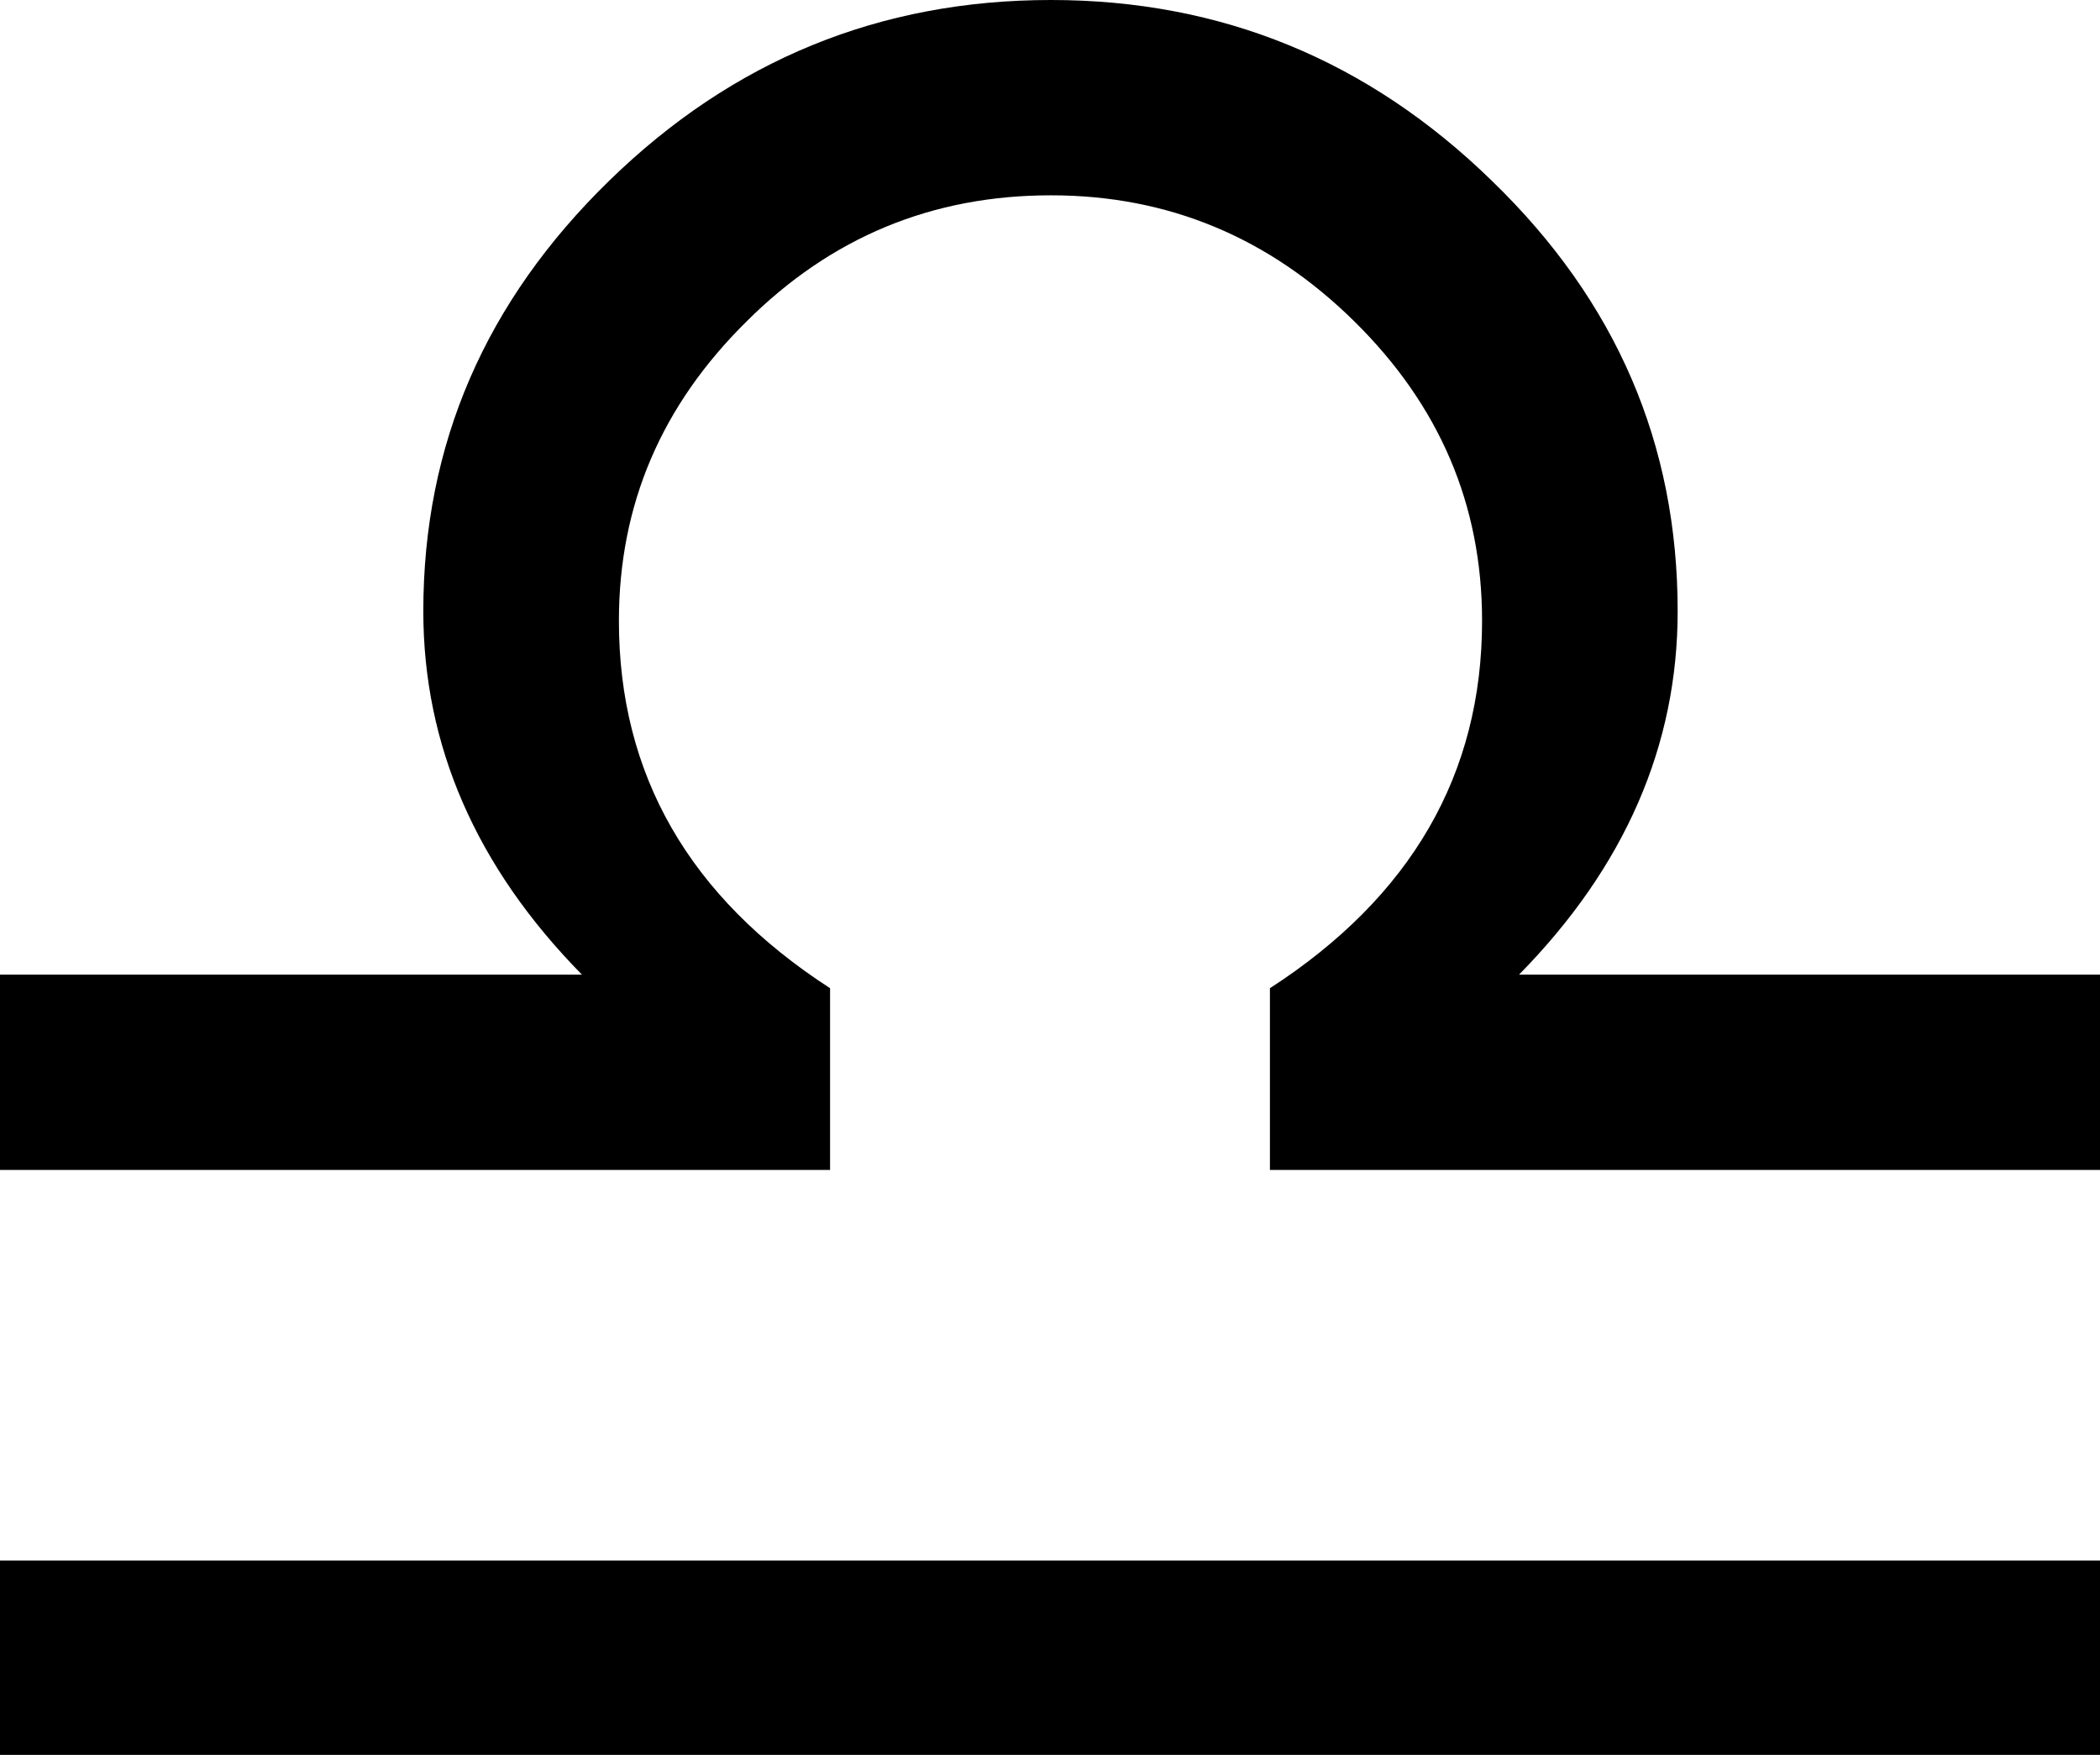
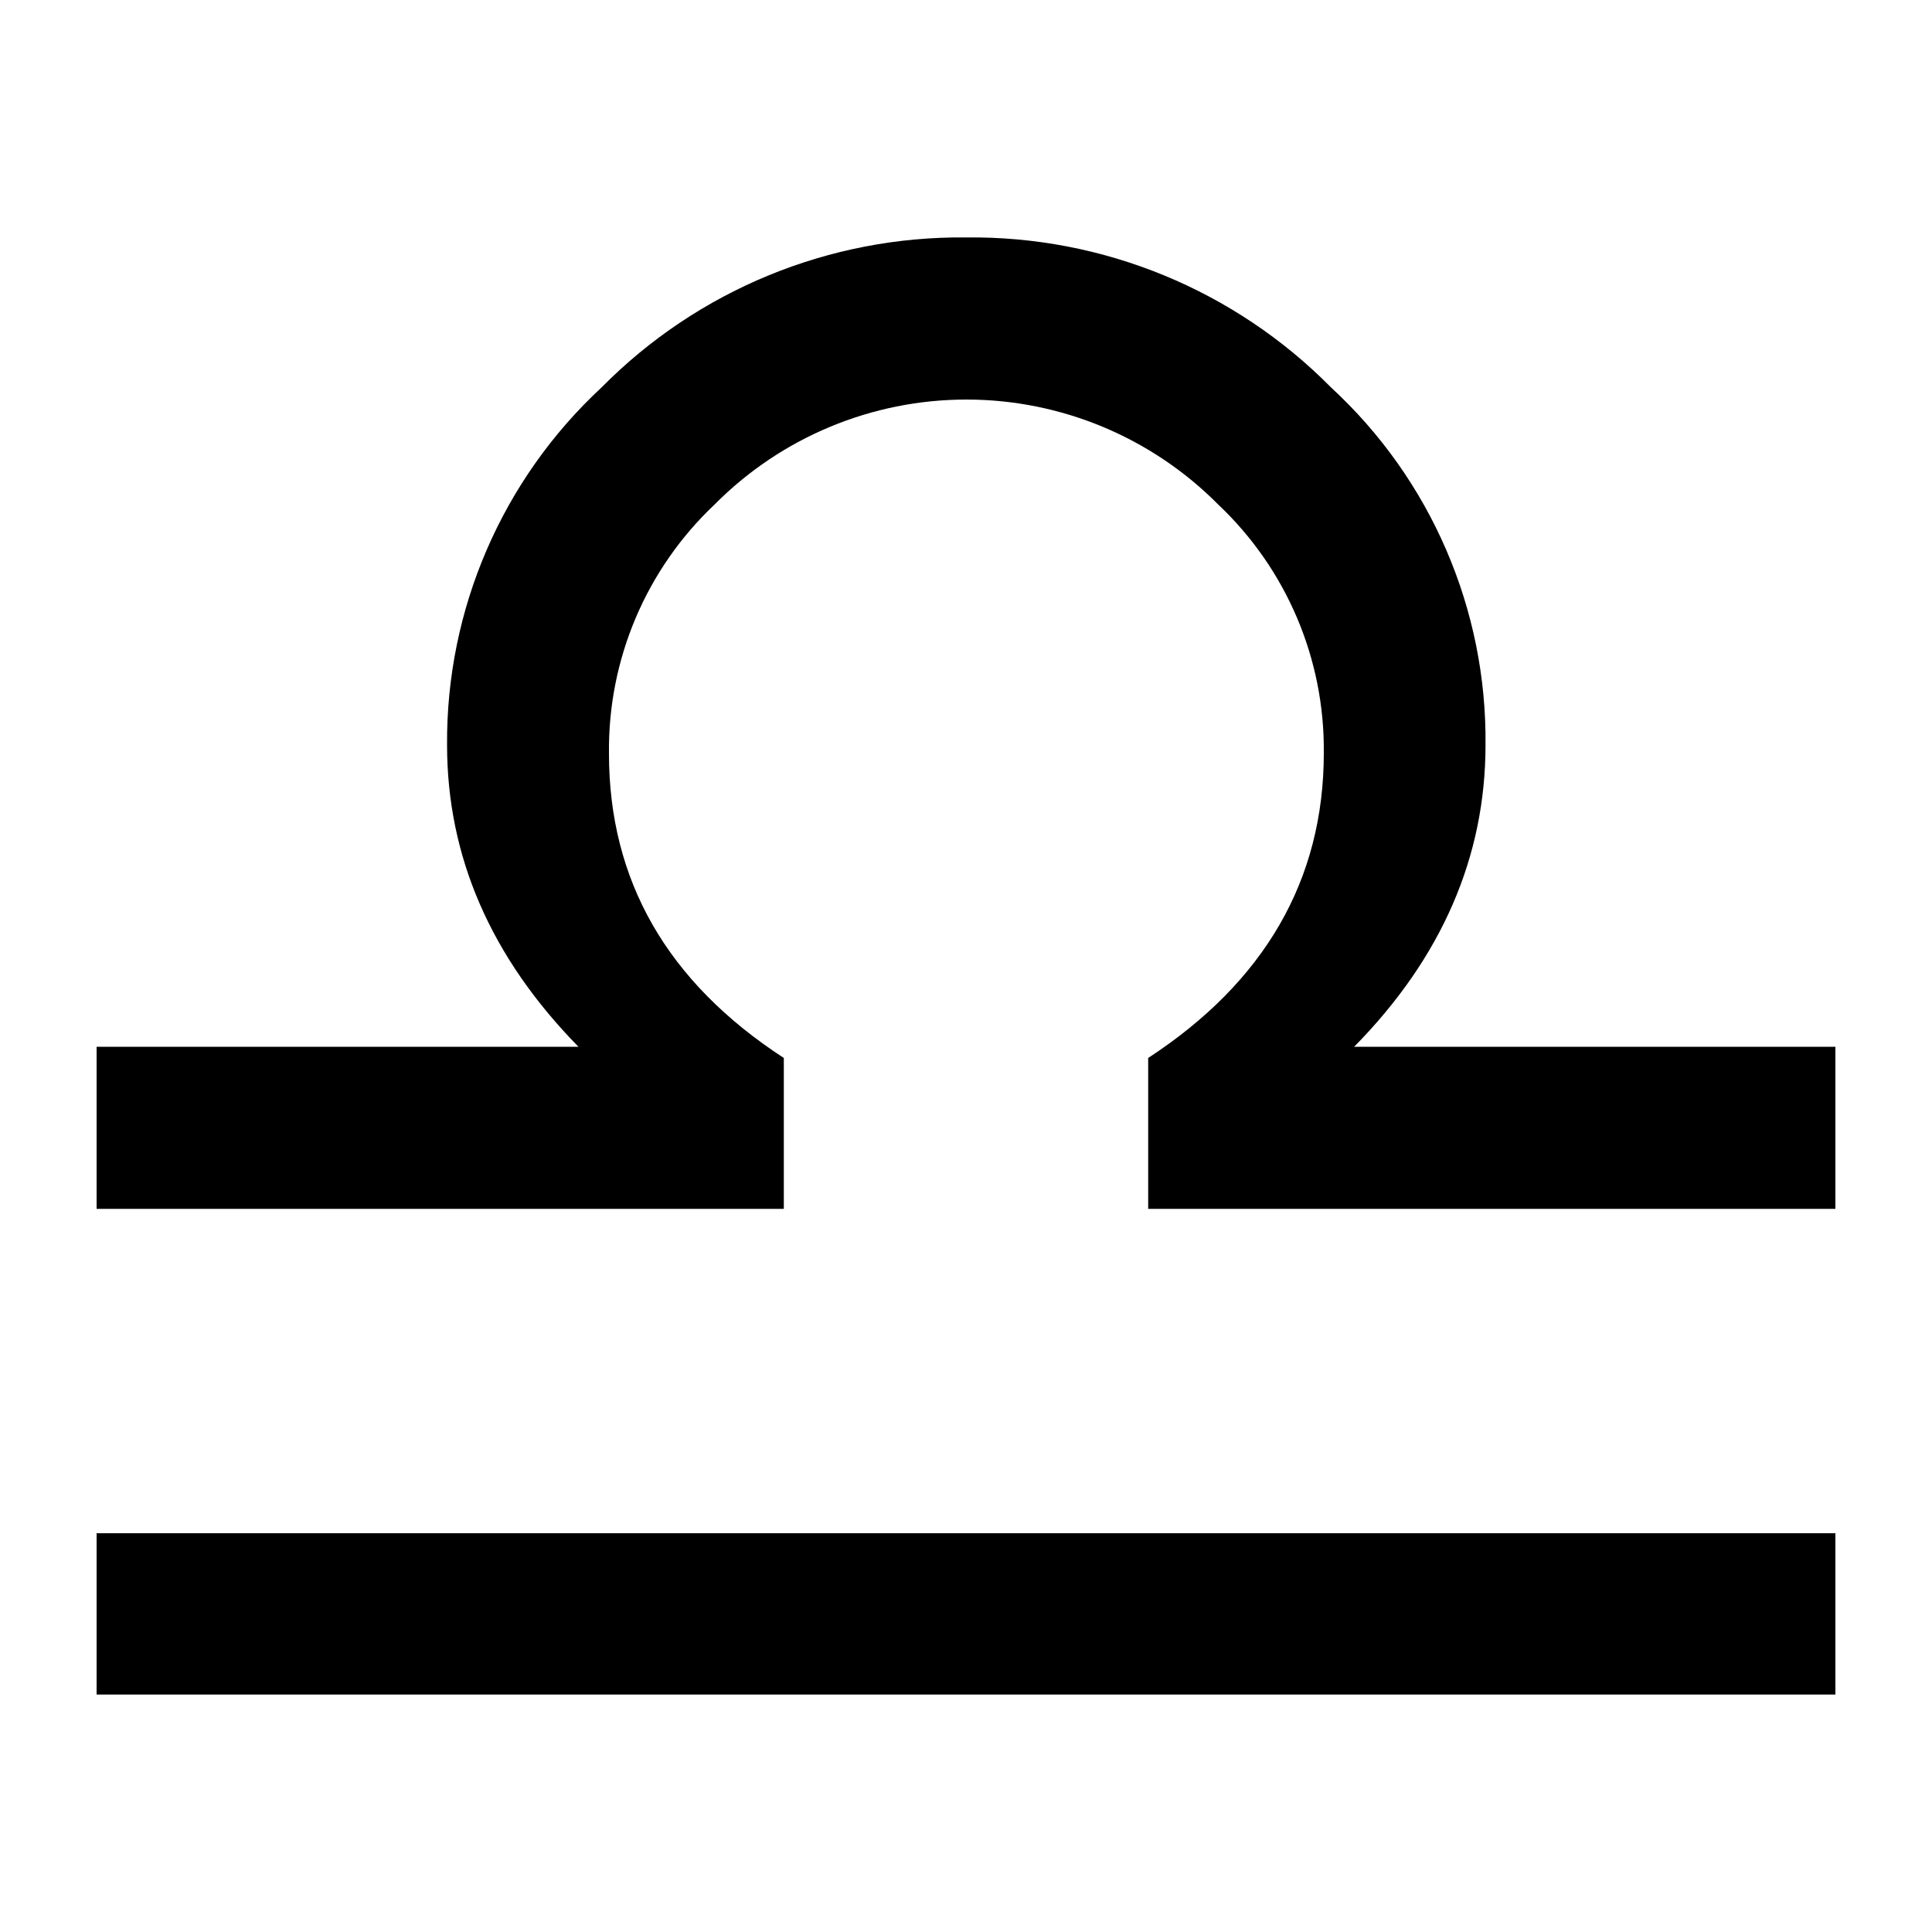
- <svg xmlns="http://www.w3.org/2000/svg" xml:space="preserve" width="225pt" height="188pt" style="shape-rendering:geometricPrecision; text-rendering:geometricPrecision; image-rendering:optimizeQuality; fill-rule:evenodd" viewBox="0 0 8268 11692" id="svg644">
-   <defs id="defs645">
-     <style type="text/css" id="style646">
-     .fil0 {fill:#000000}
-    </style>
-   </defs>
-   <g id="Layer 1" transform="matrix(6.484284,0,0,6.473976,-20499.79,-29016.36)">
-     <path class="fil0" d="M2720 6288l0 -200 2158 0 0 200 -2158 0zm853 -789l0 187 -853 0 0 -201 598 0c-109,-111 -163,-236 -163,-374 0,-172 64,-319 191,-443 127,-124 278,-186 454,-186 175,0 326,62 453,186 128,124 191,271 191,443 0,138 -54,263 -163,374l597 0 0 201 -853 0 0 -187c145,-94 218,-220 218,-378 0,-120 -44,-222 -131,-308 -88,-87 -192,-130 -312,-130 -122,0 -226,43 -313,130 -87,86 -131,188 -131,308 0,158 72,284 217,378z" id="path648" />
+ <svg xmlns="http://www.w3.org/2000/svg" id="Capa_1" data-name="Capa 1" viewBox="0 0 100 100">
+   <g id="Layer_1" data-name="Layer 1">
+     <path id="path648" d="M5,87.71V79.36H95v8.35ZM40.57,54.76v7.81H5V54.18H29.94c-4.55-4.64-6.8-9.86-6.8-15.62a25,25,0,0,1,8-18.51A26.13,26.13,0,0,1,50,12.29a26.11,26.11,0,0,1,18.89,7.76,24.82,24.82,0,0,1,8,18.51c0,5.76-2.25,11-6.8,15.62H95v8.39H59.43V54.76c6-3.92,9.09-9.19,9.09-15.79a17.44,17.44,0,0,0-5.47-12.86,18.35,18.35,0,0,0-26.06,0A17.44,17.44,0,0,0,31.52,39Q31.52,48.87,40.57,54.76Z" />
  </g>
</svg>
